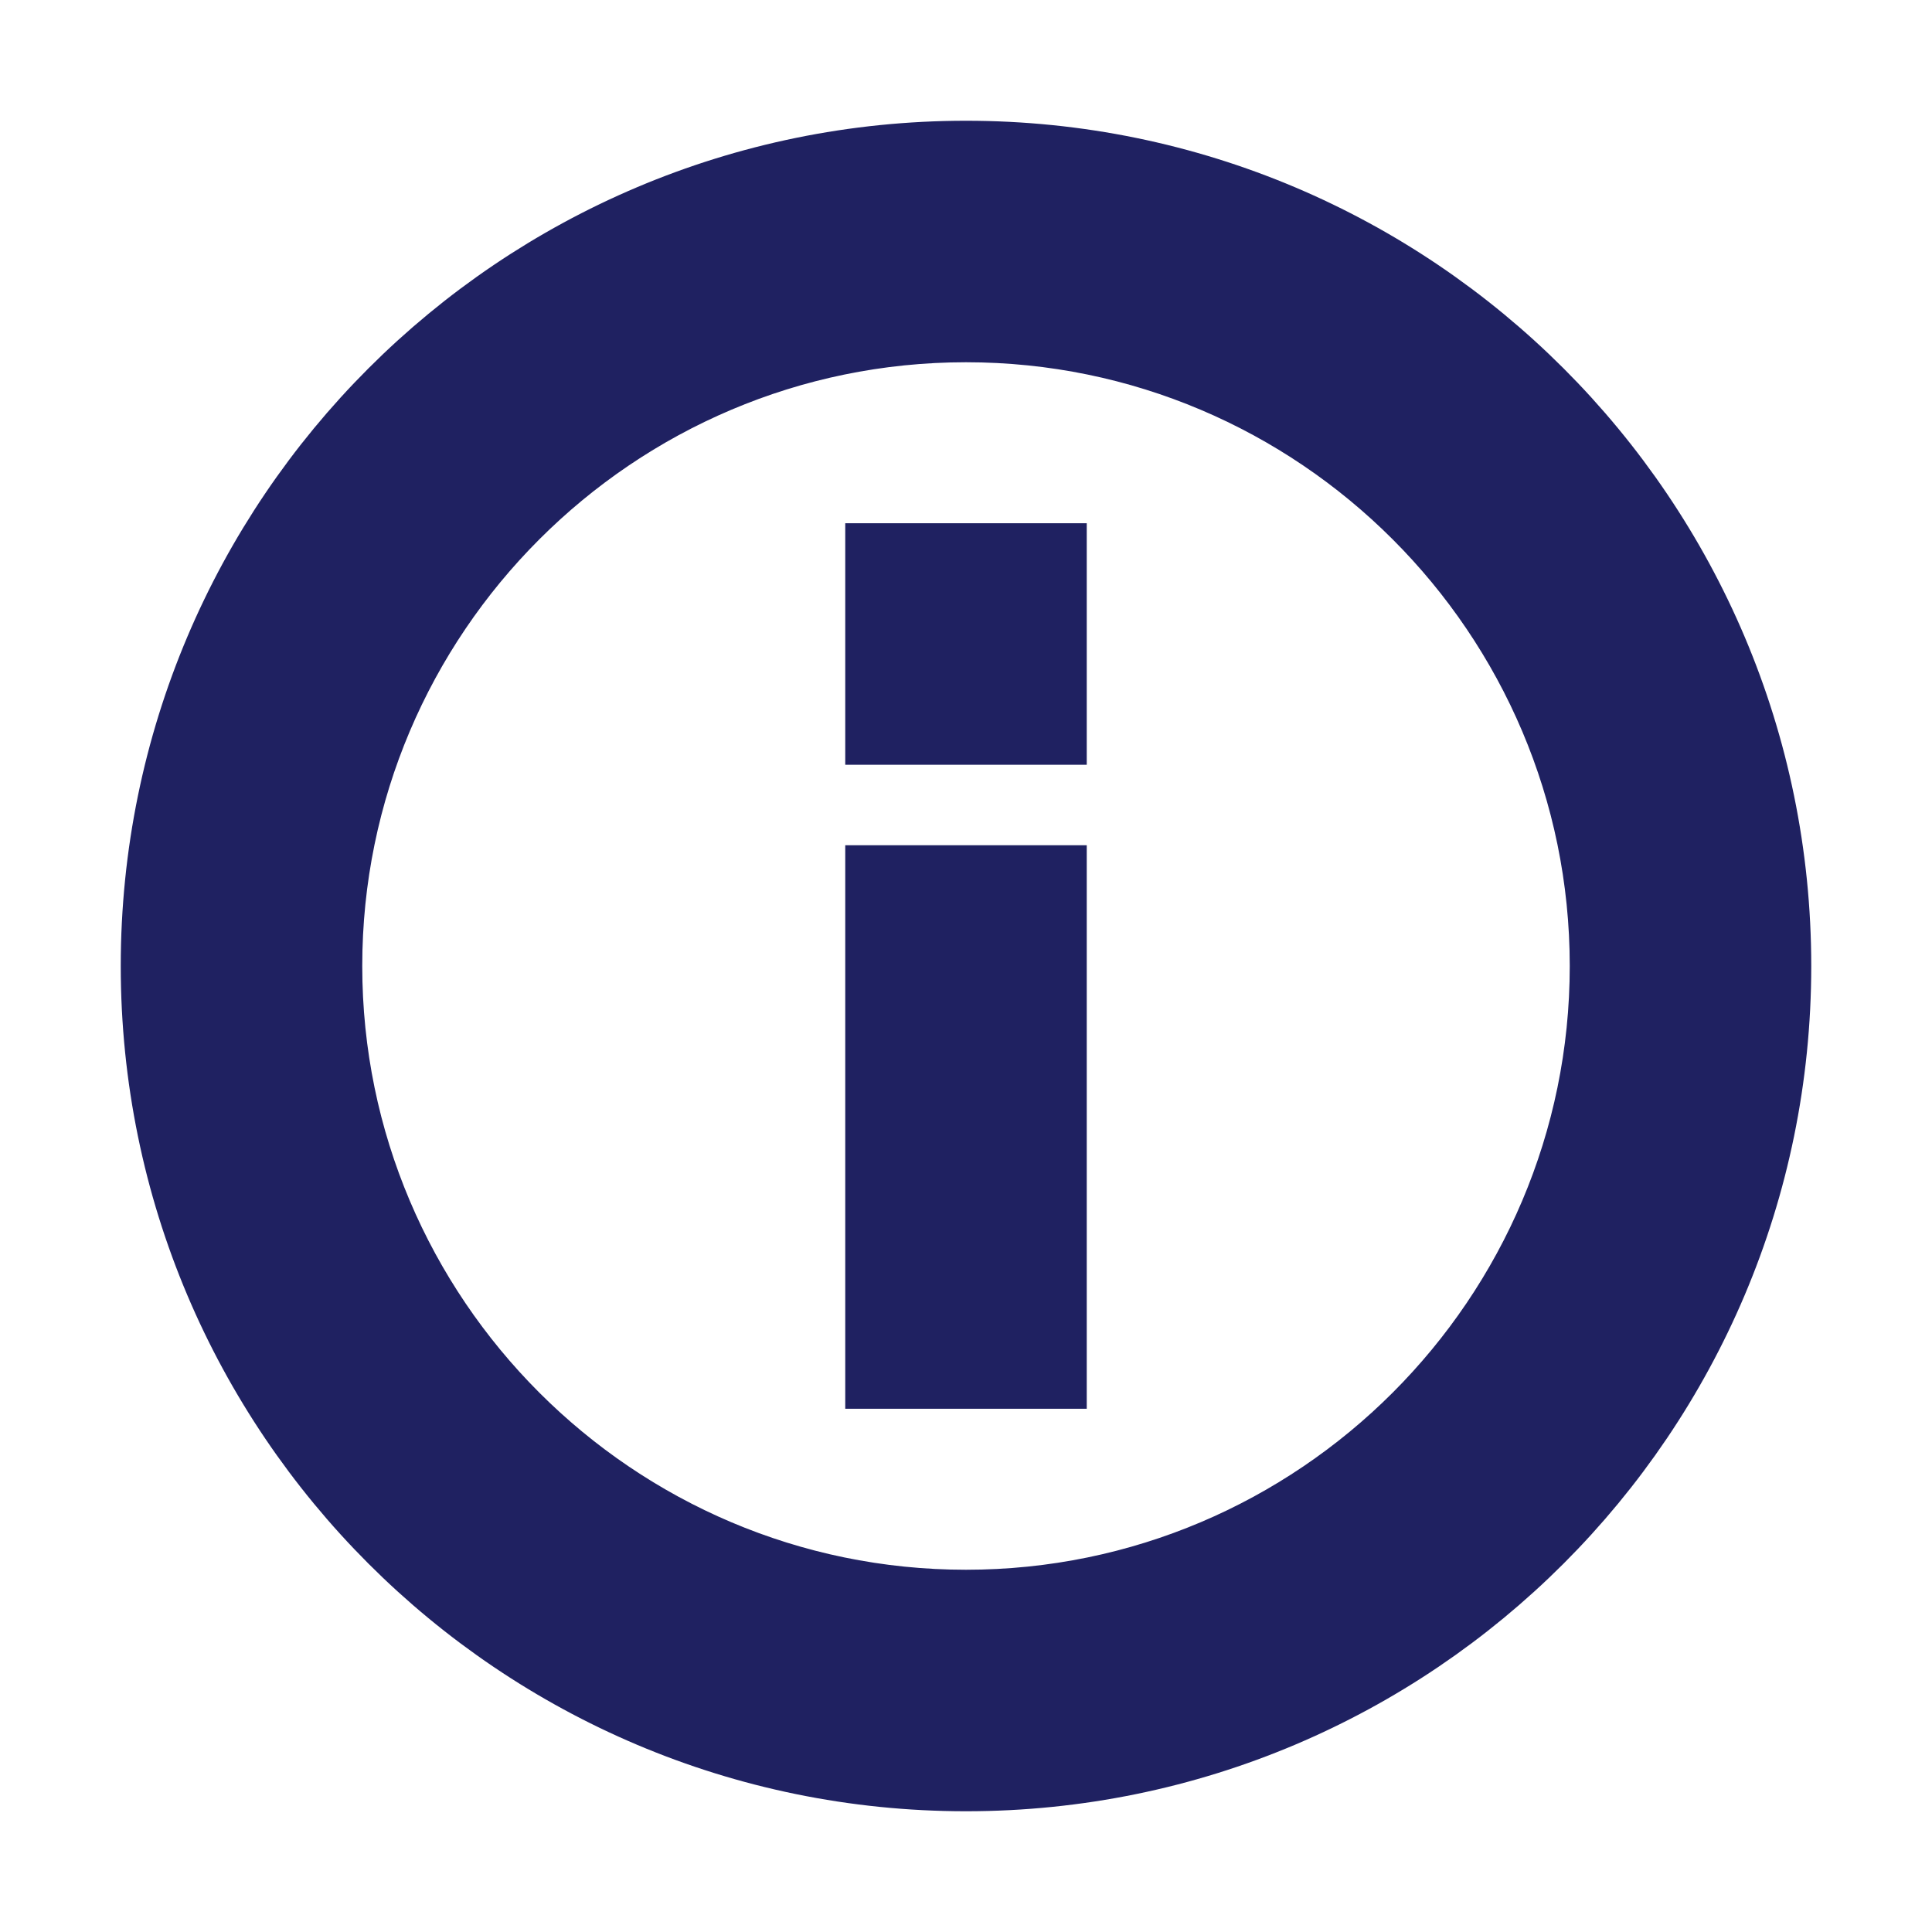
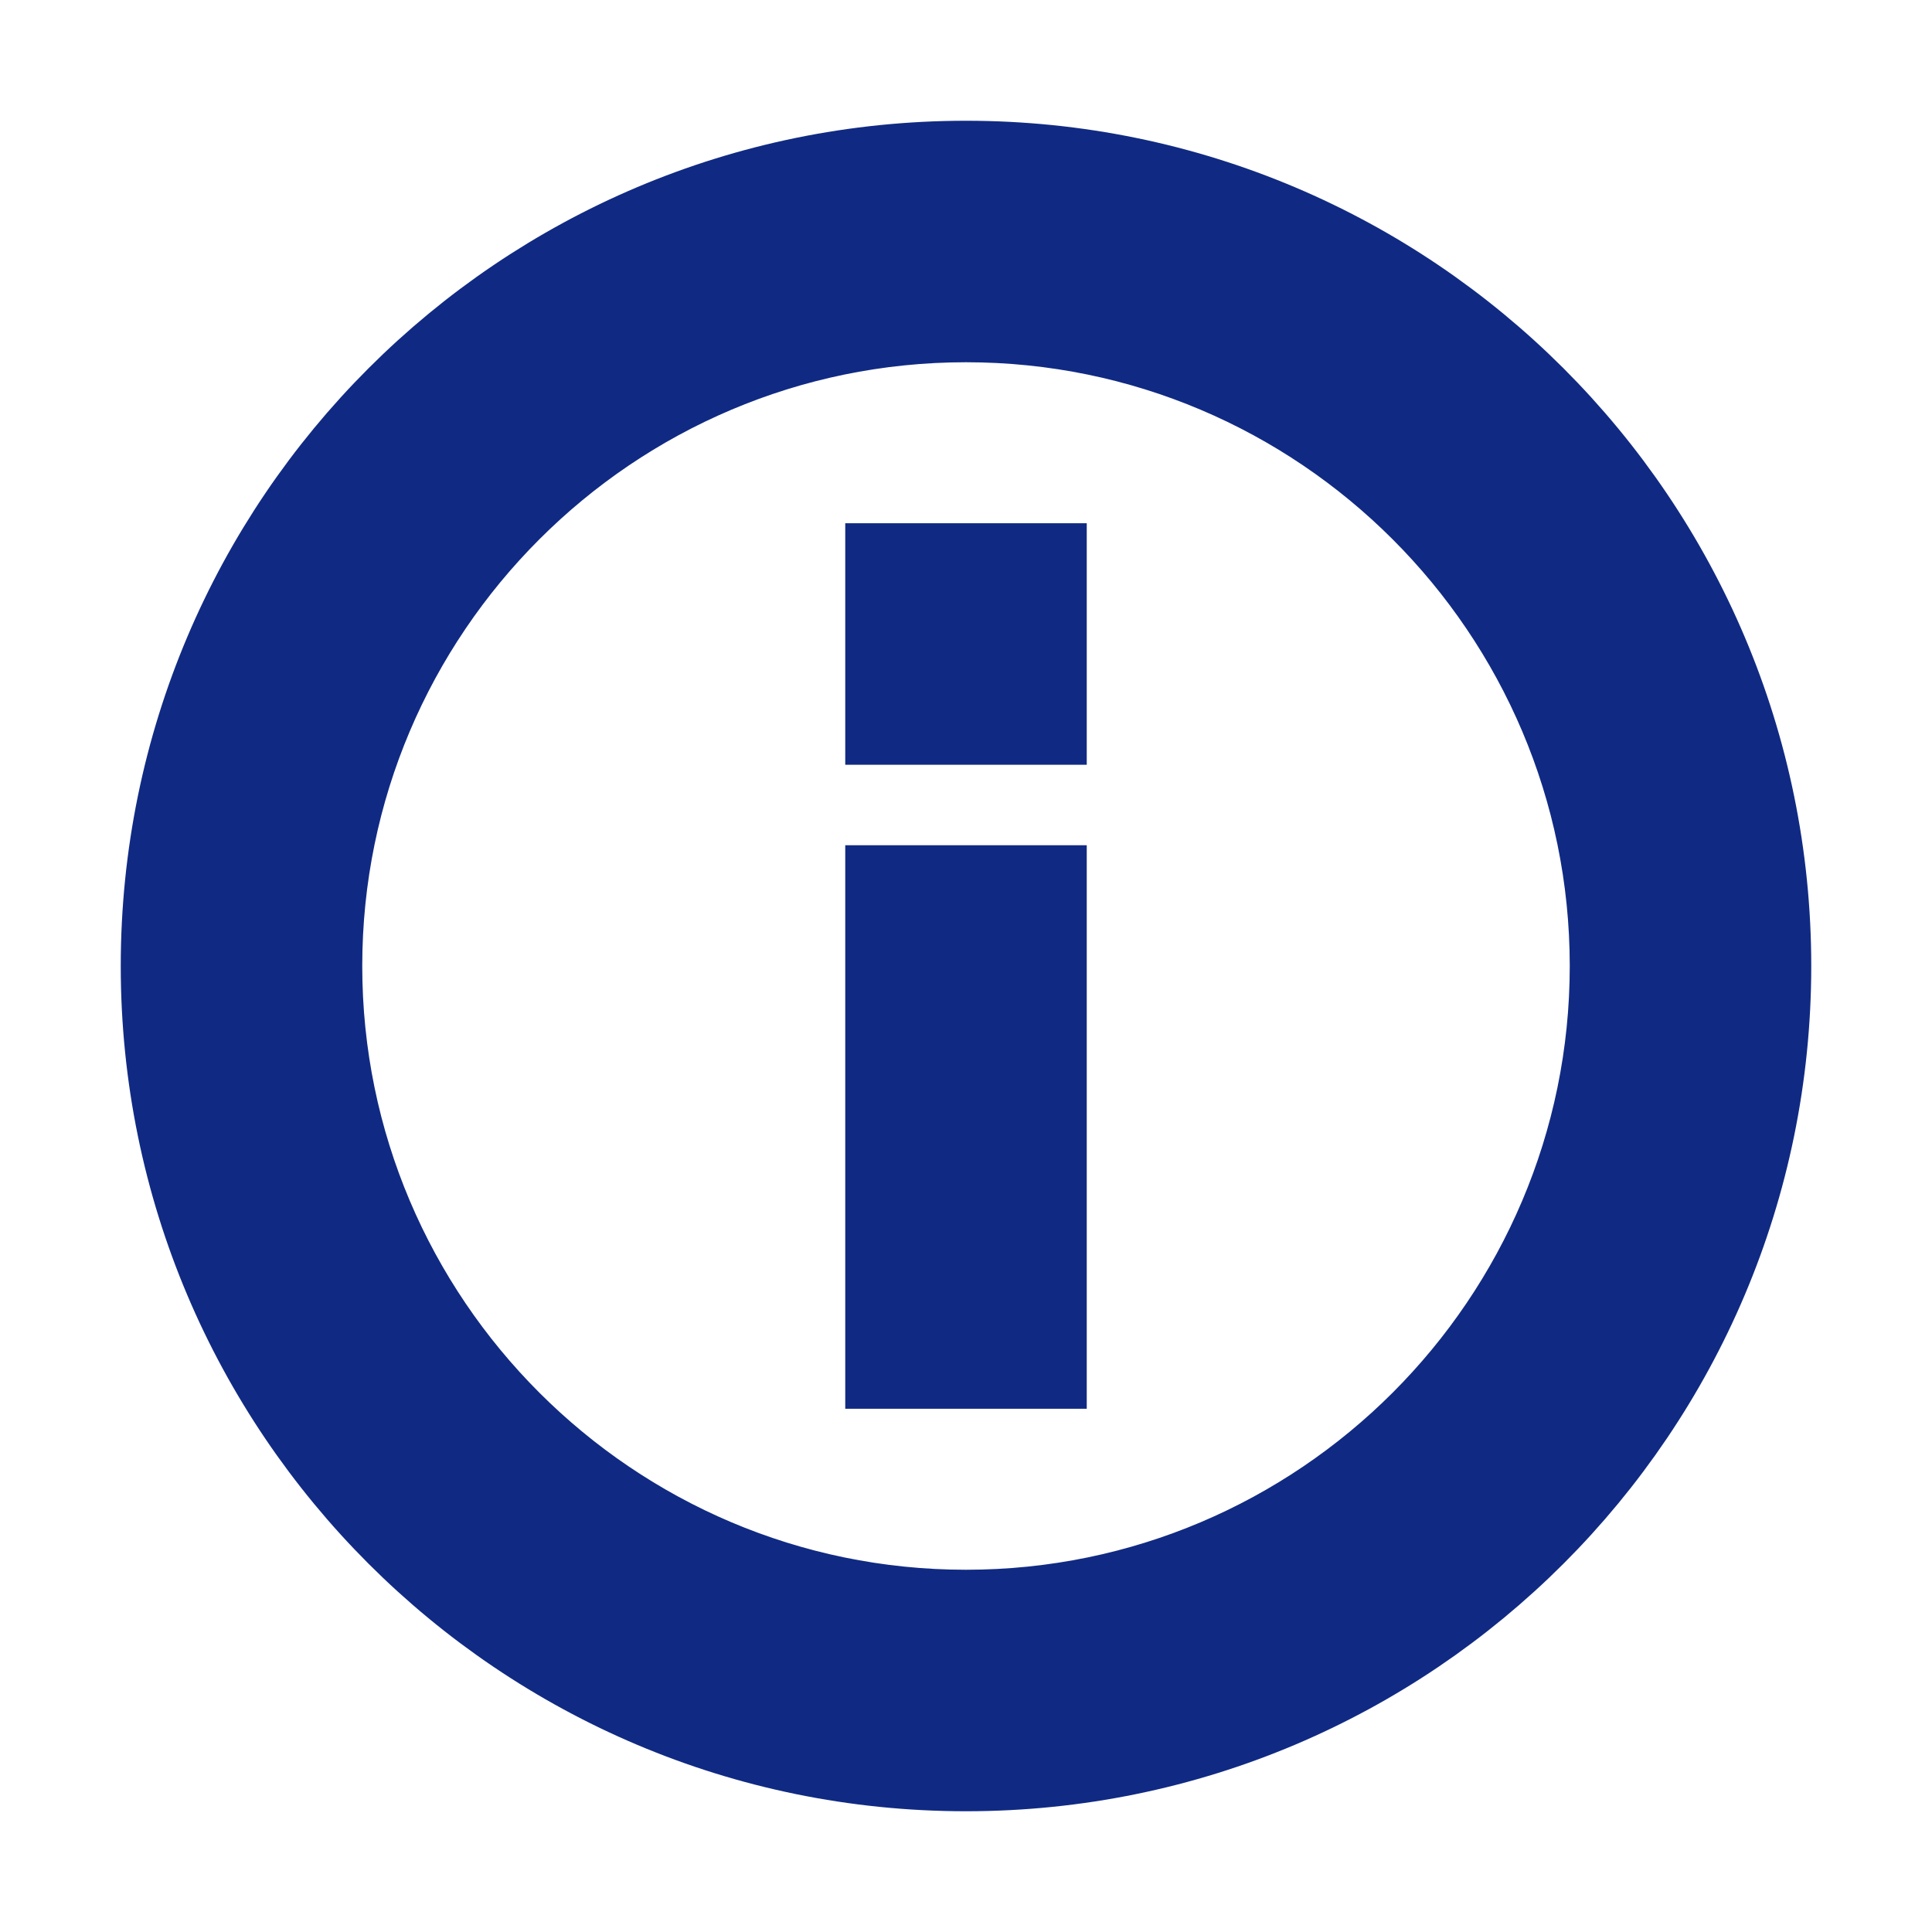
<svg xmlns="http://www.w3.org/2000/svg" viewBox="0 0 24 24">
  <path fill="none" d="M0 0h24v24H0V0z" />
-   <path d="M11 7h2v2h-2zm0 4h2v6h-2zm1-9C6.48 2 2 6.48 2 12s4.48 10 10 10 10-4.48 10-10S17.52 2 12 2zm0 18c-4.41 0-8-3.59-8-8s3.59-8 8-8 8 3.59 8 8-3.59 8-8 8z" stroke="#1F2161" fill="#1F2161" />
+   <path d="M11 7h2v2h-2zm0 4h2v6h-2zm1-9C6.48 2 2 6.48 2 12s4.48 10 10 10     10-4.48 10-10S17.52 2 12 2zm0 18c-4.41 0-8-3.59-8-8s3.59-8 8-8 8 3.59 8     8-3.59 8-8 8z" stroke="#102A83" fill="#102A83" />
</svg>
